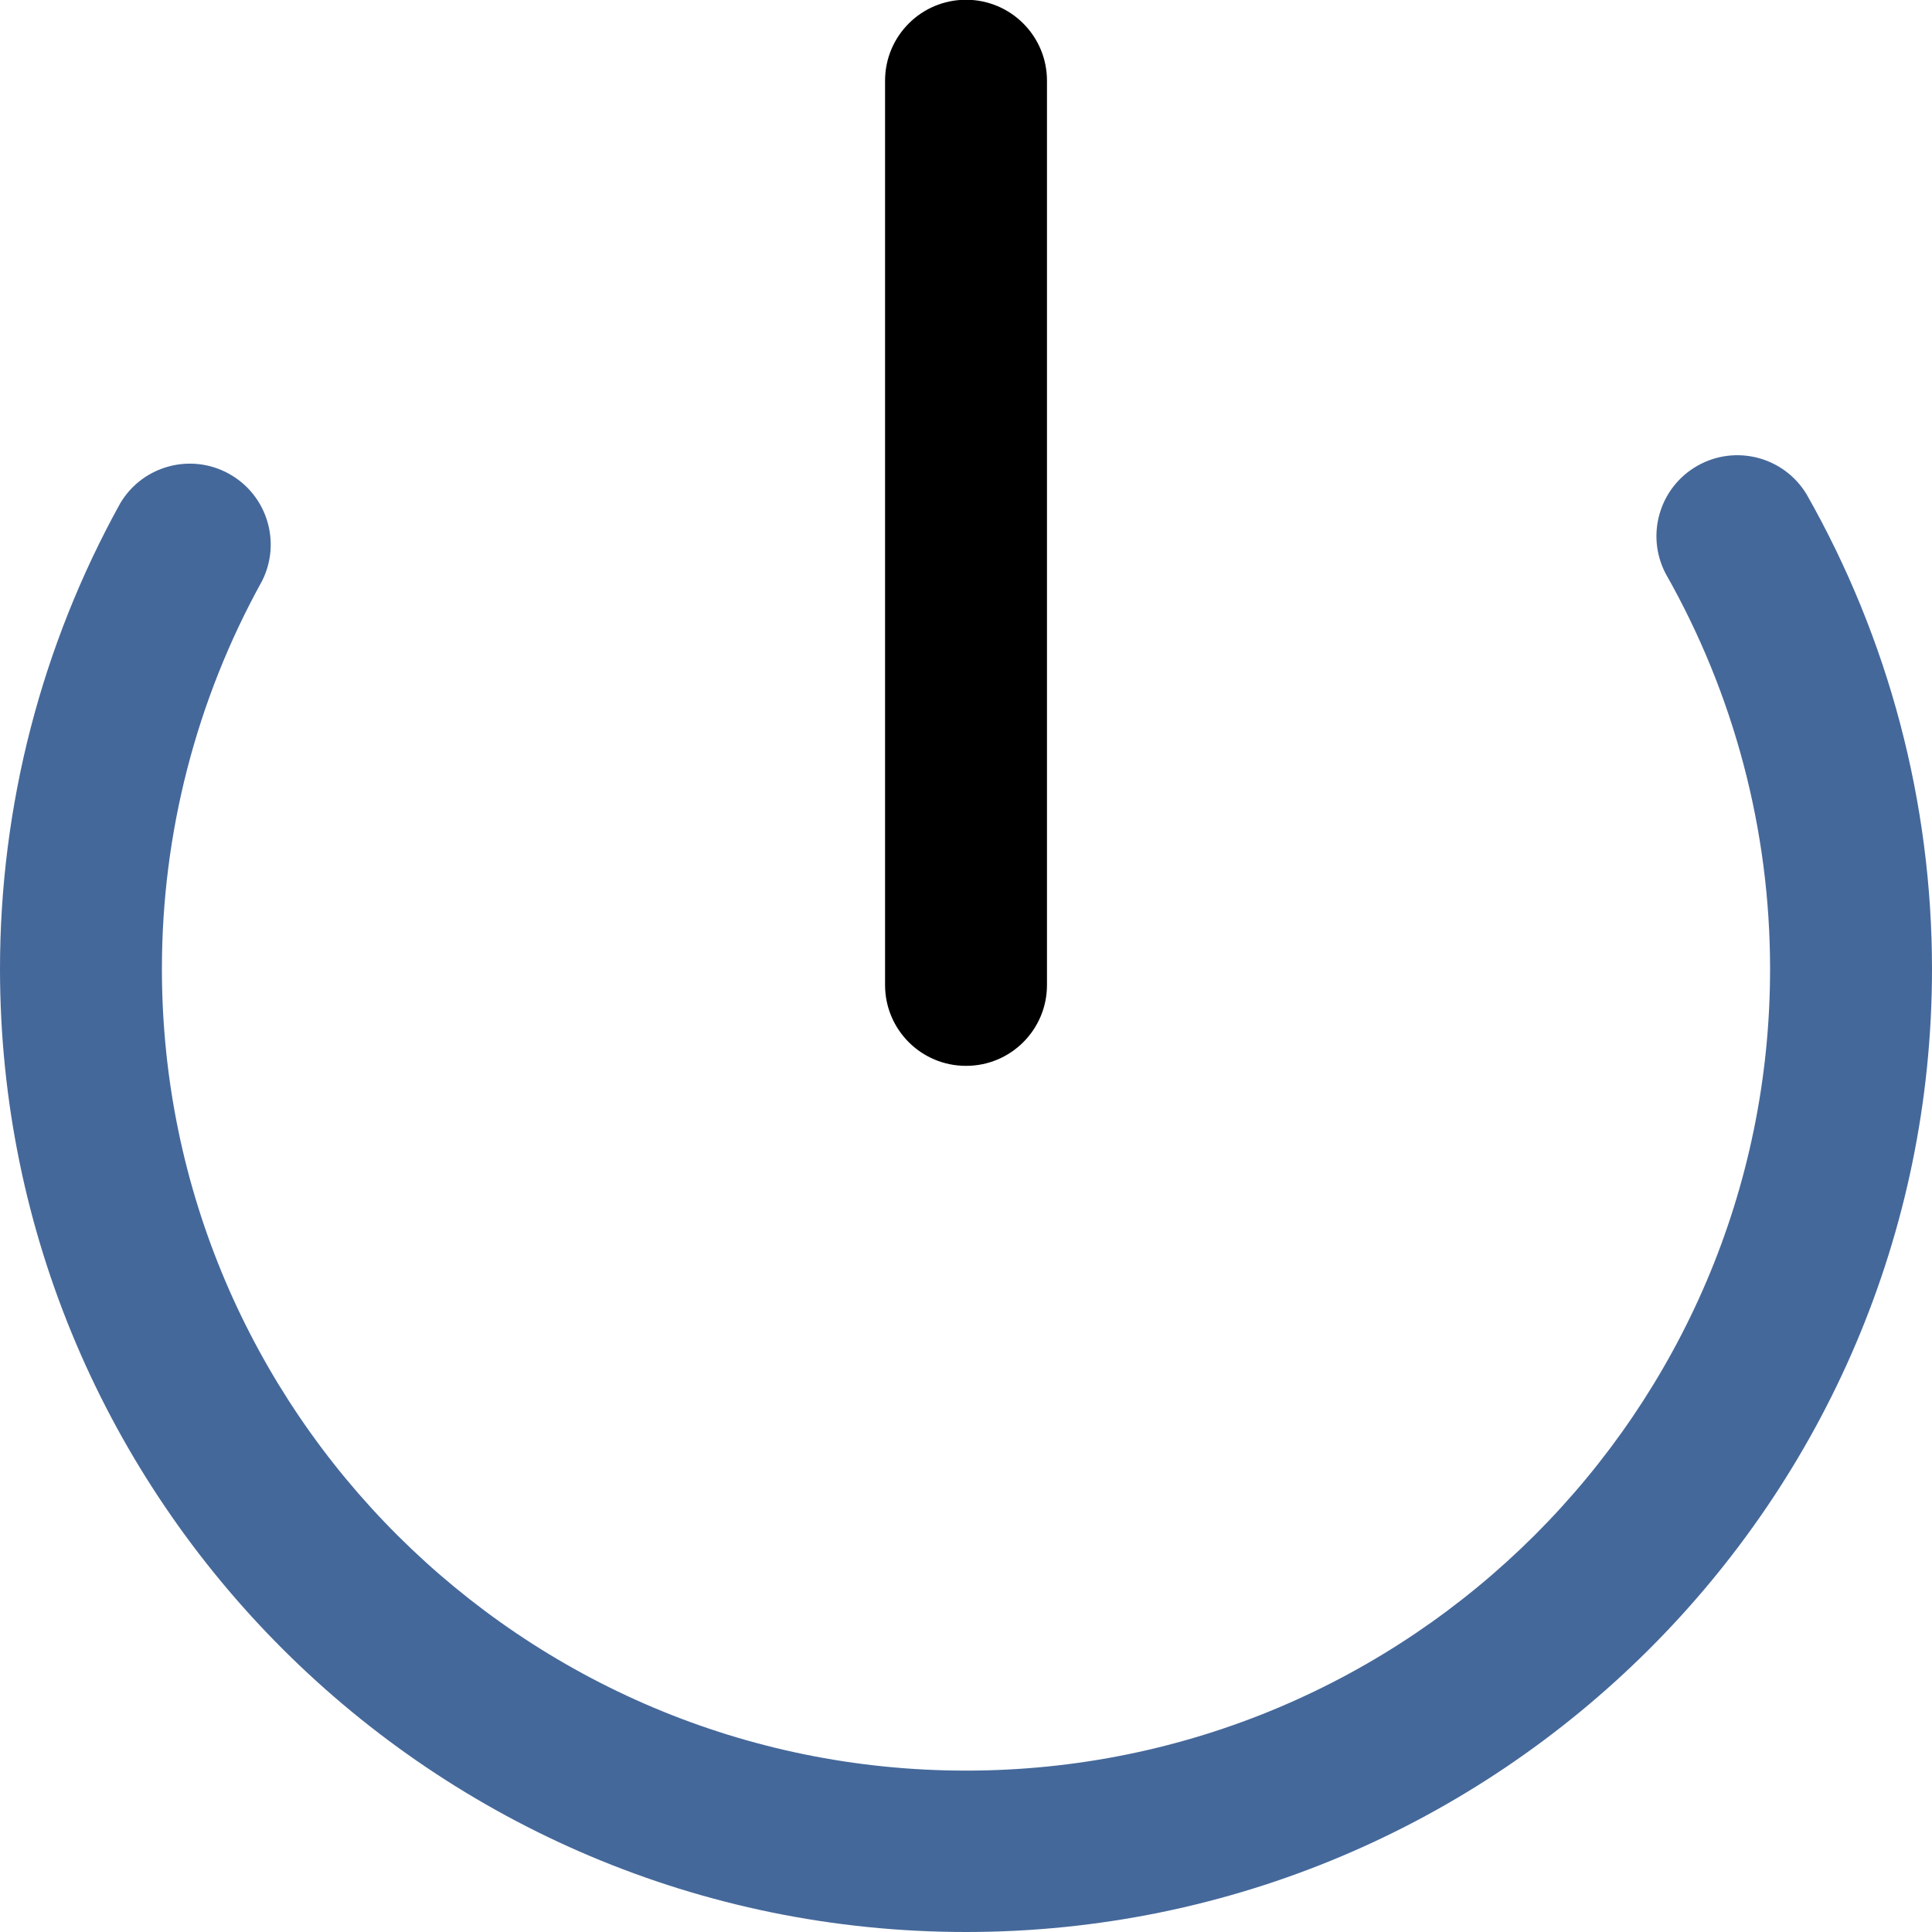
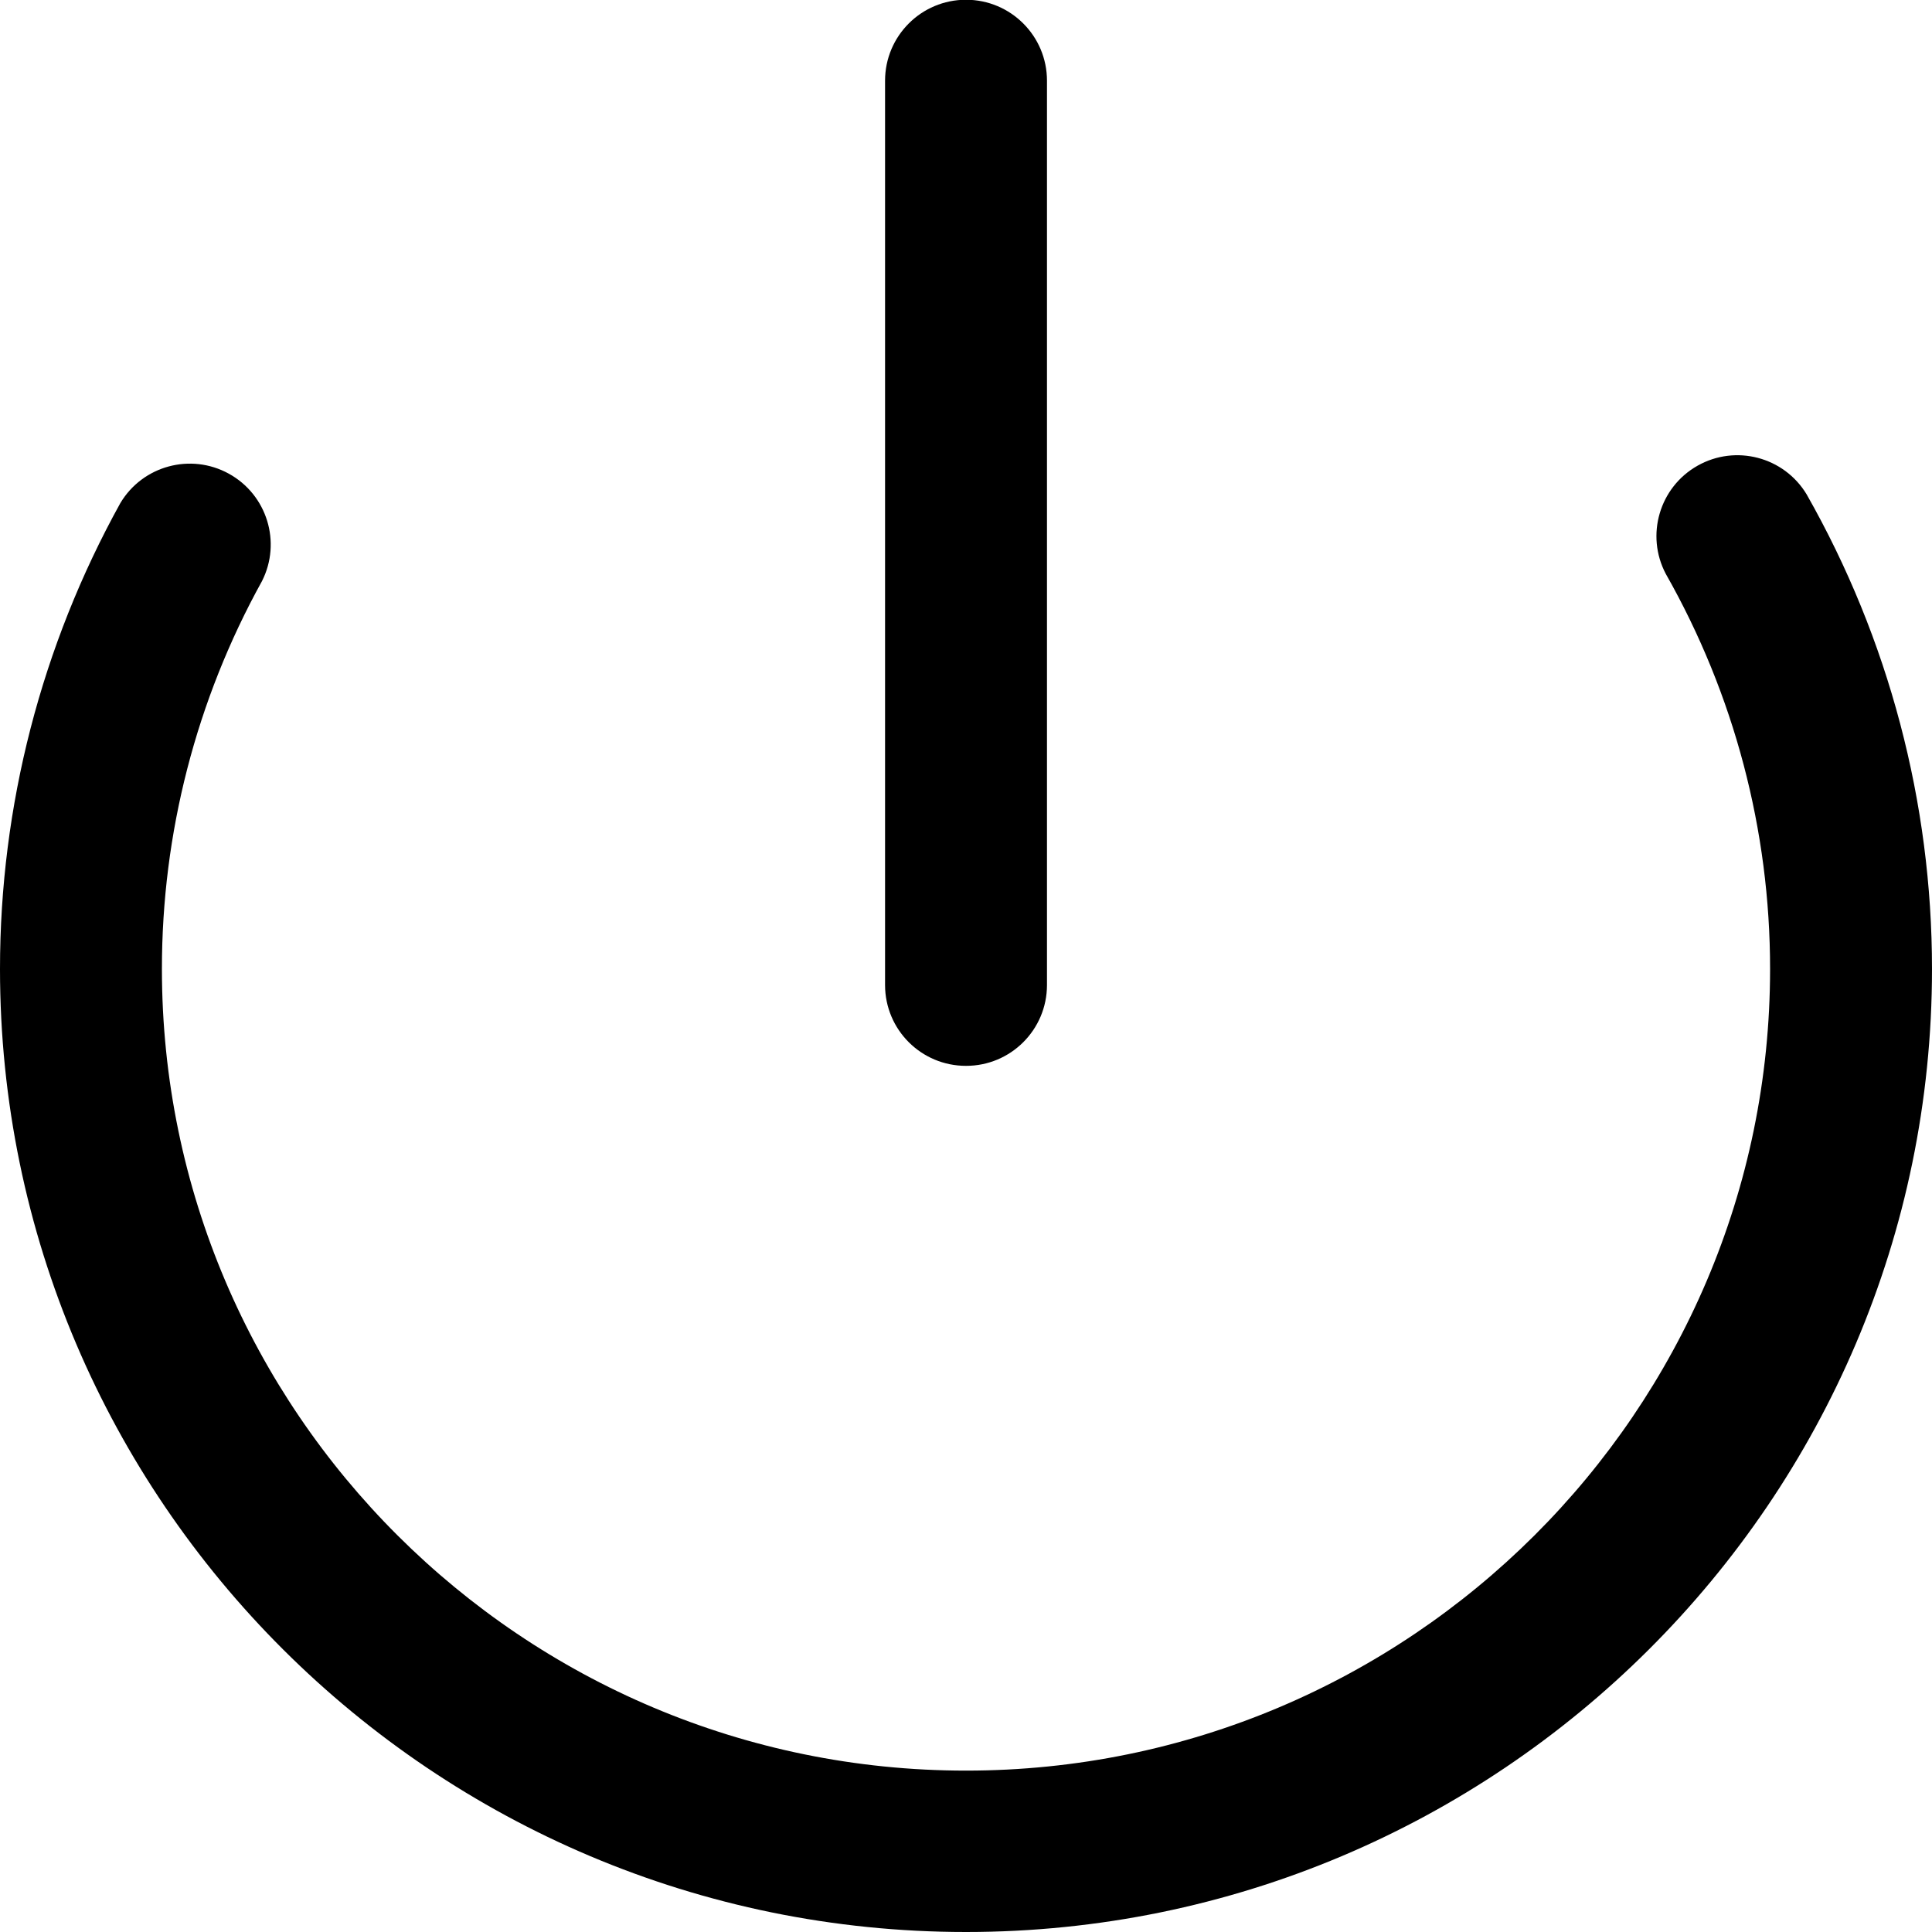
<svg xmlns="http://www.w3.org/2000/svg" data-name="Layer 1" viewBox="0 0 512 512" x="0px" y="0px">
-   <path fill="#45689a" d="M256,512C114.84,512,0,397.51,0,256.79A254.86,254.86,0,0,1,31.89,133.33,21.44,21.44,0,0,1,69.43,154,212.07,212.07,0,0,0,42.91,256.79c0,117.14,95.59,212.44,213.09,212.44s213.09-95.3,213.09-212.44a211.92,211.92,0,0,0-27.64-104.71A21.44,21.44,0,0,1,478.77,131,254.68,254.68,0,0,1,512,256.79C512,397.51,397.16,512,256,512Z" />
+   <path fill="#000" d="M256,512C114.84,512,0,397.51,0,256.79A254.86,254.86,0,0,1,31.89,133.33,21.44,21.44,0,0,1,69.43,154,212.07,212.07,0,0,0,42.91,256.79c0,117.14,95.59,212.44,213.09,212.44s213.09-95.3,213.09-212.44a211.92,211.92,0,0,0-27.64-104.71A21.44,21.44,0,0,1,478.77,131,254.68,254.68,0,0,1,512,256.79C512,397.51,397.16,512,256,512Z" />
  <path d="M256,282.46a21.42,21.42,0,0,1-21.45-21.39V21.39a21.45,21.45,0,0,1,42.91,0V261.07A21.42,21.42,0,0,1,256,282.46Z" />
</svg>
